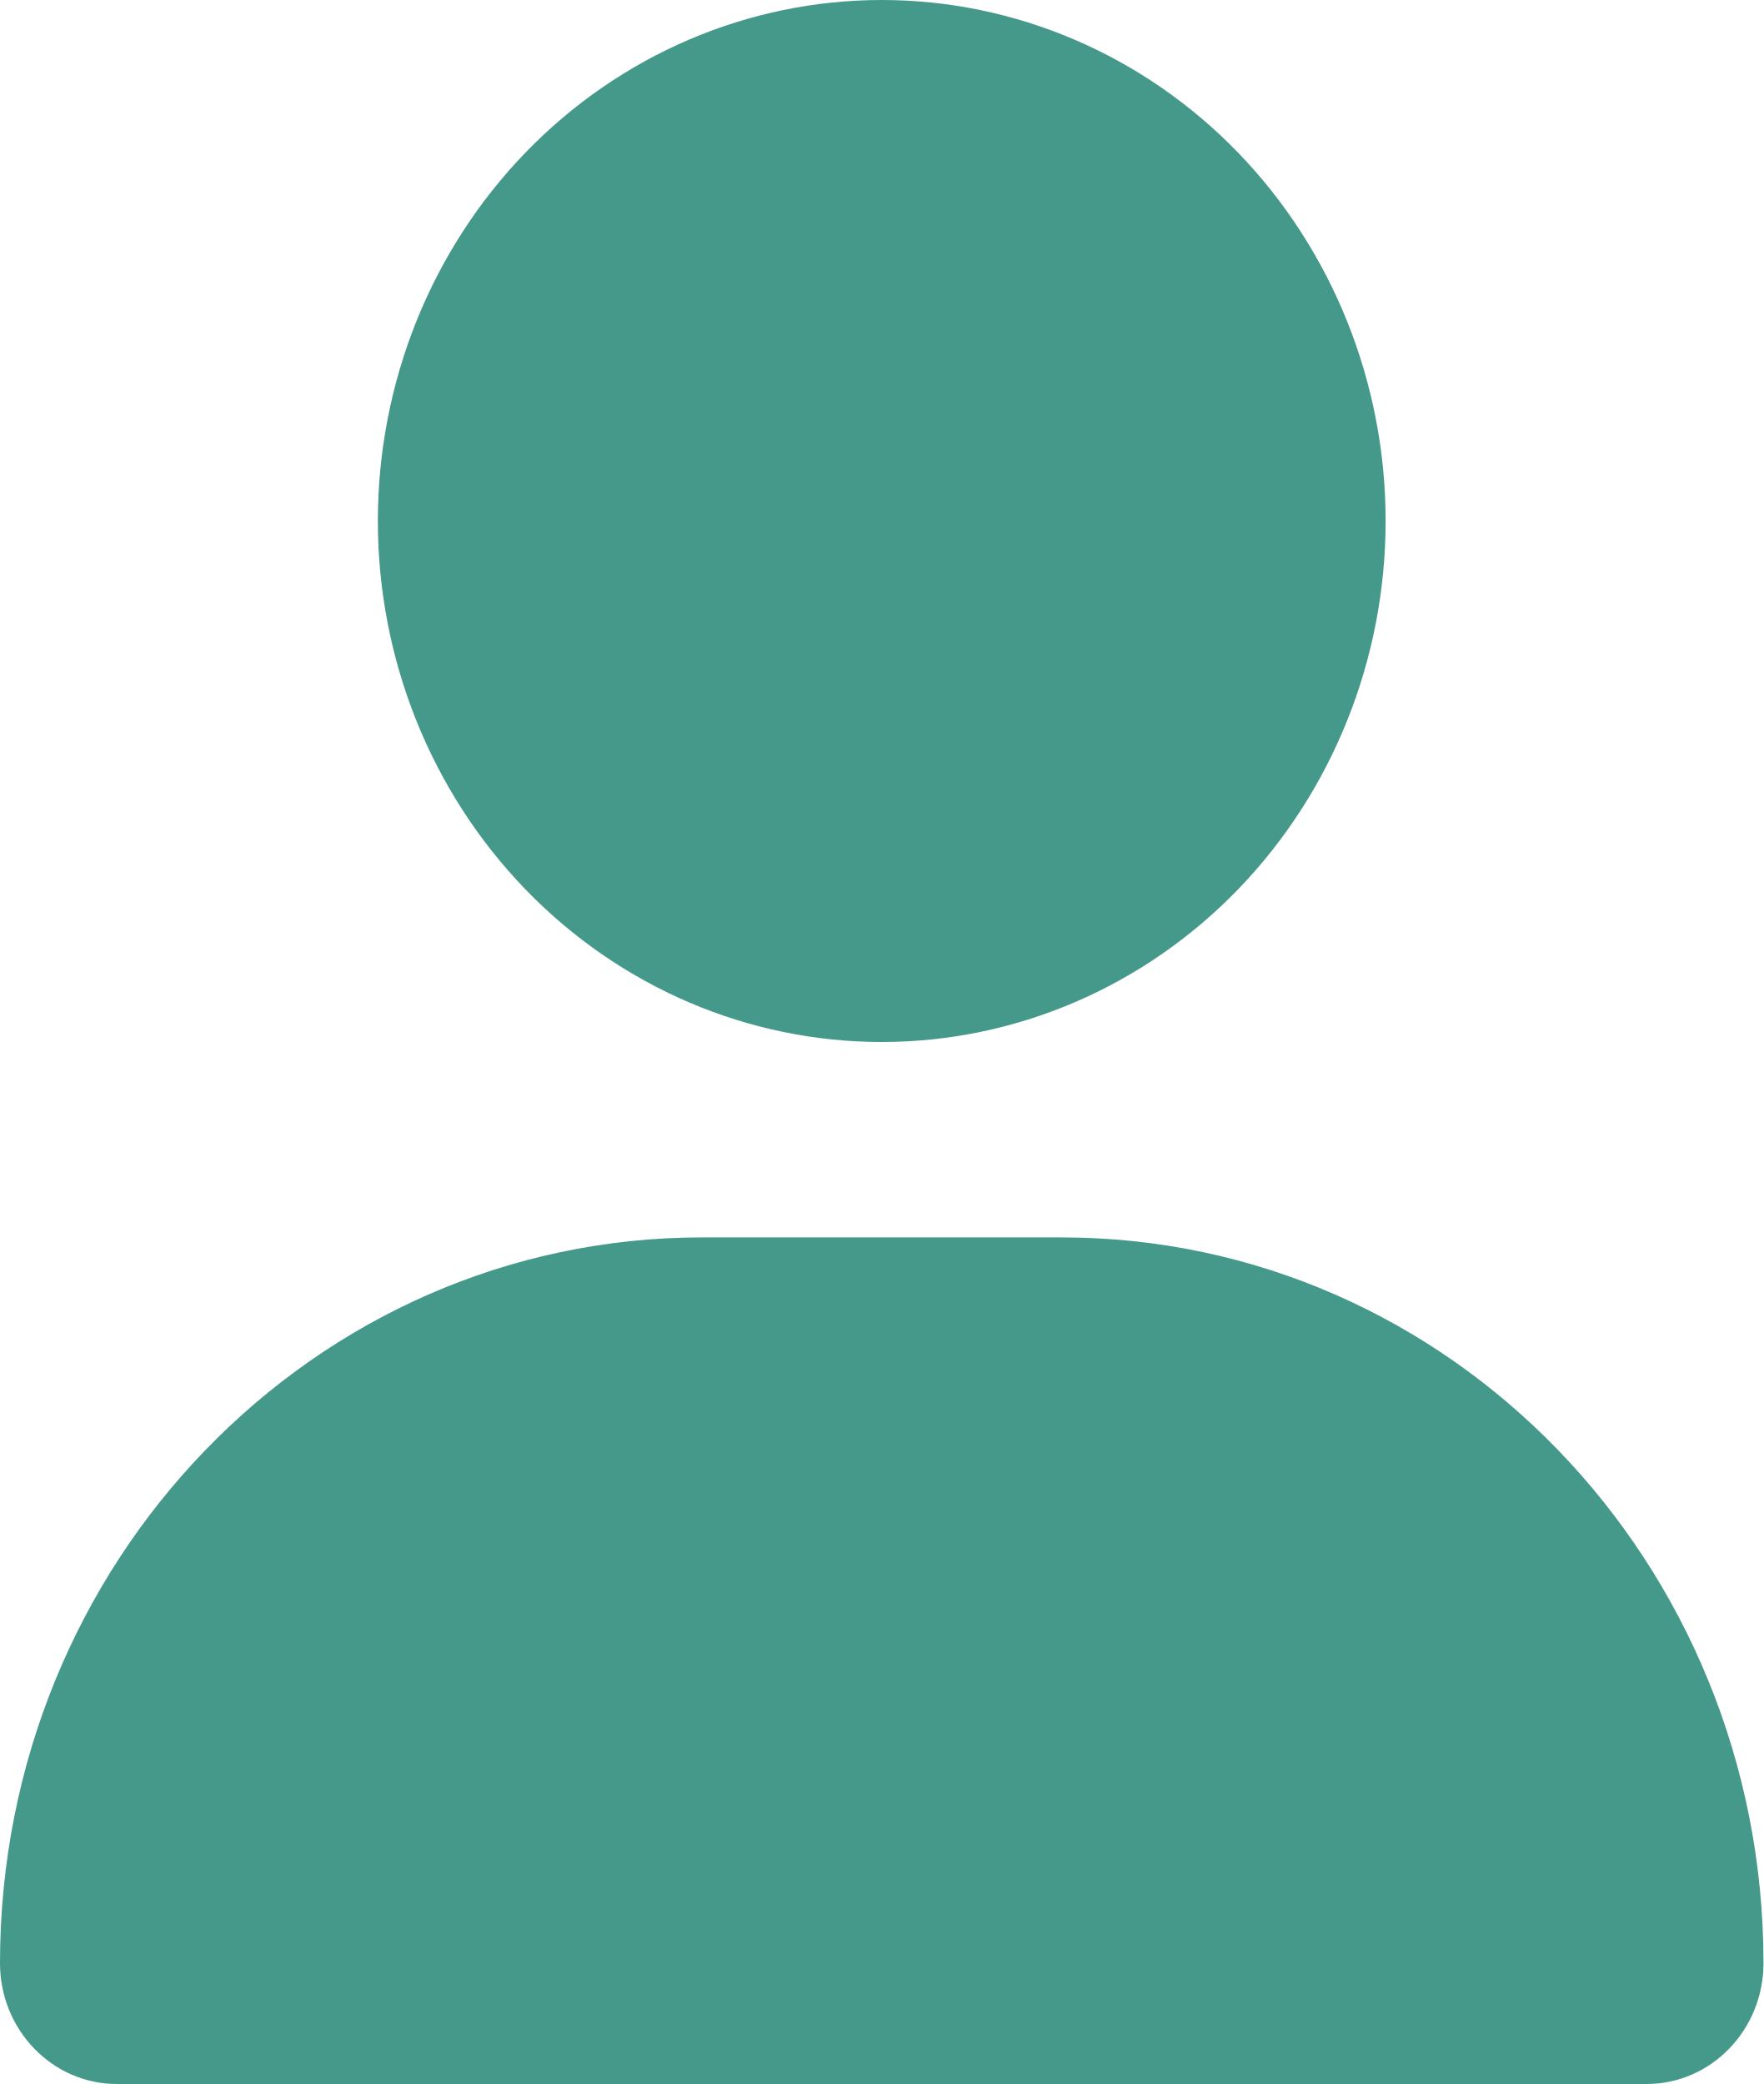
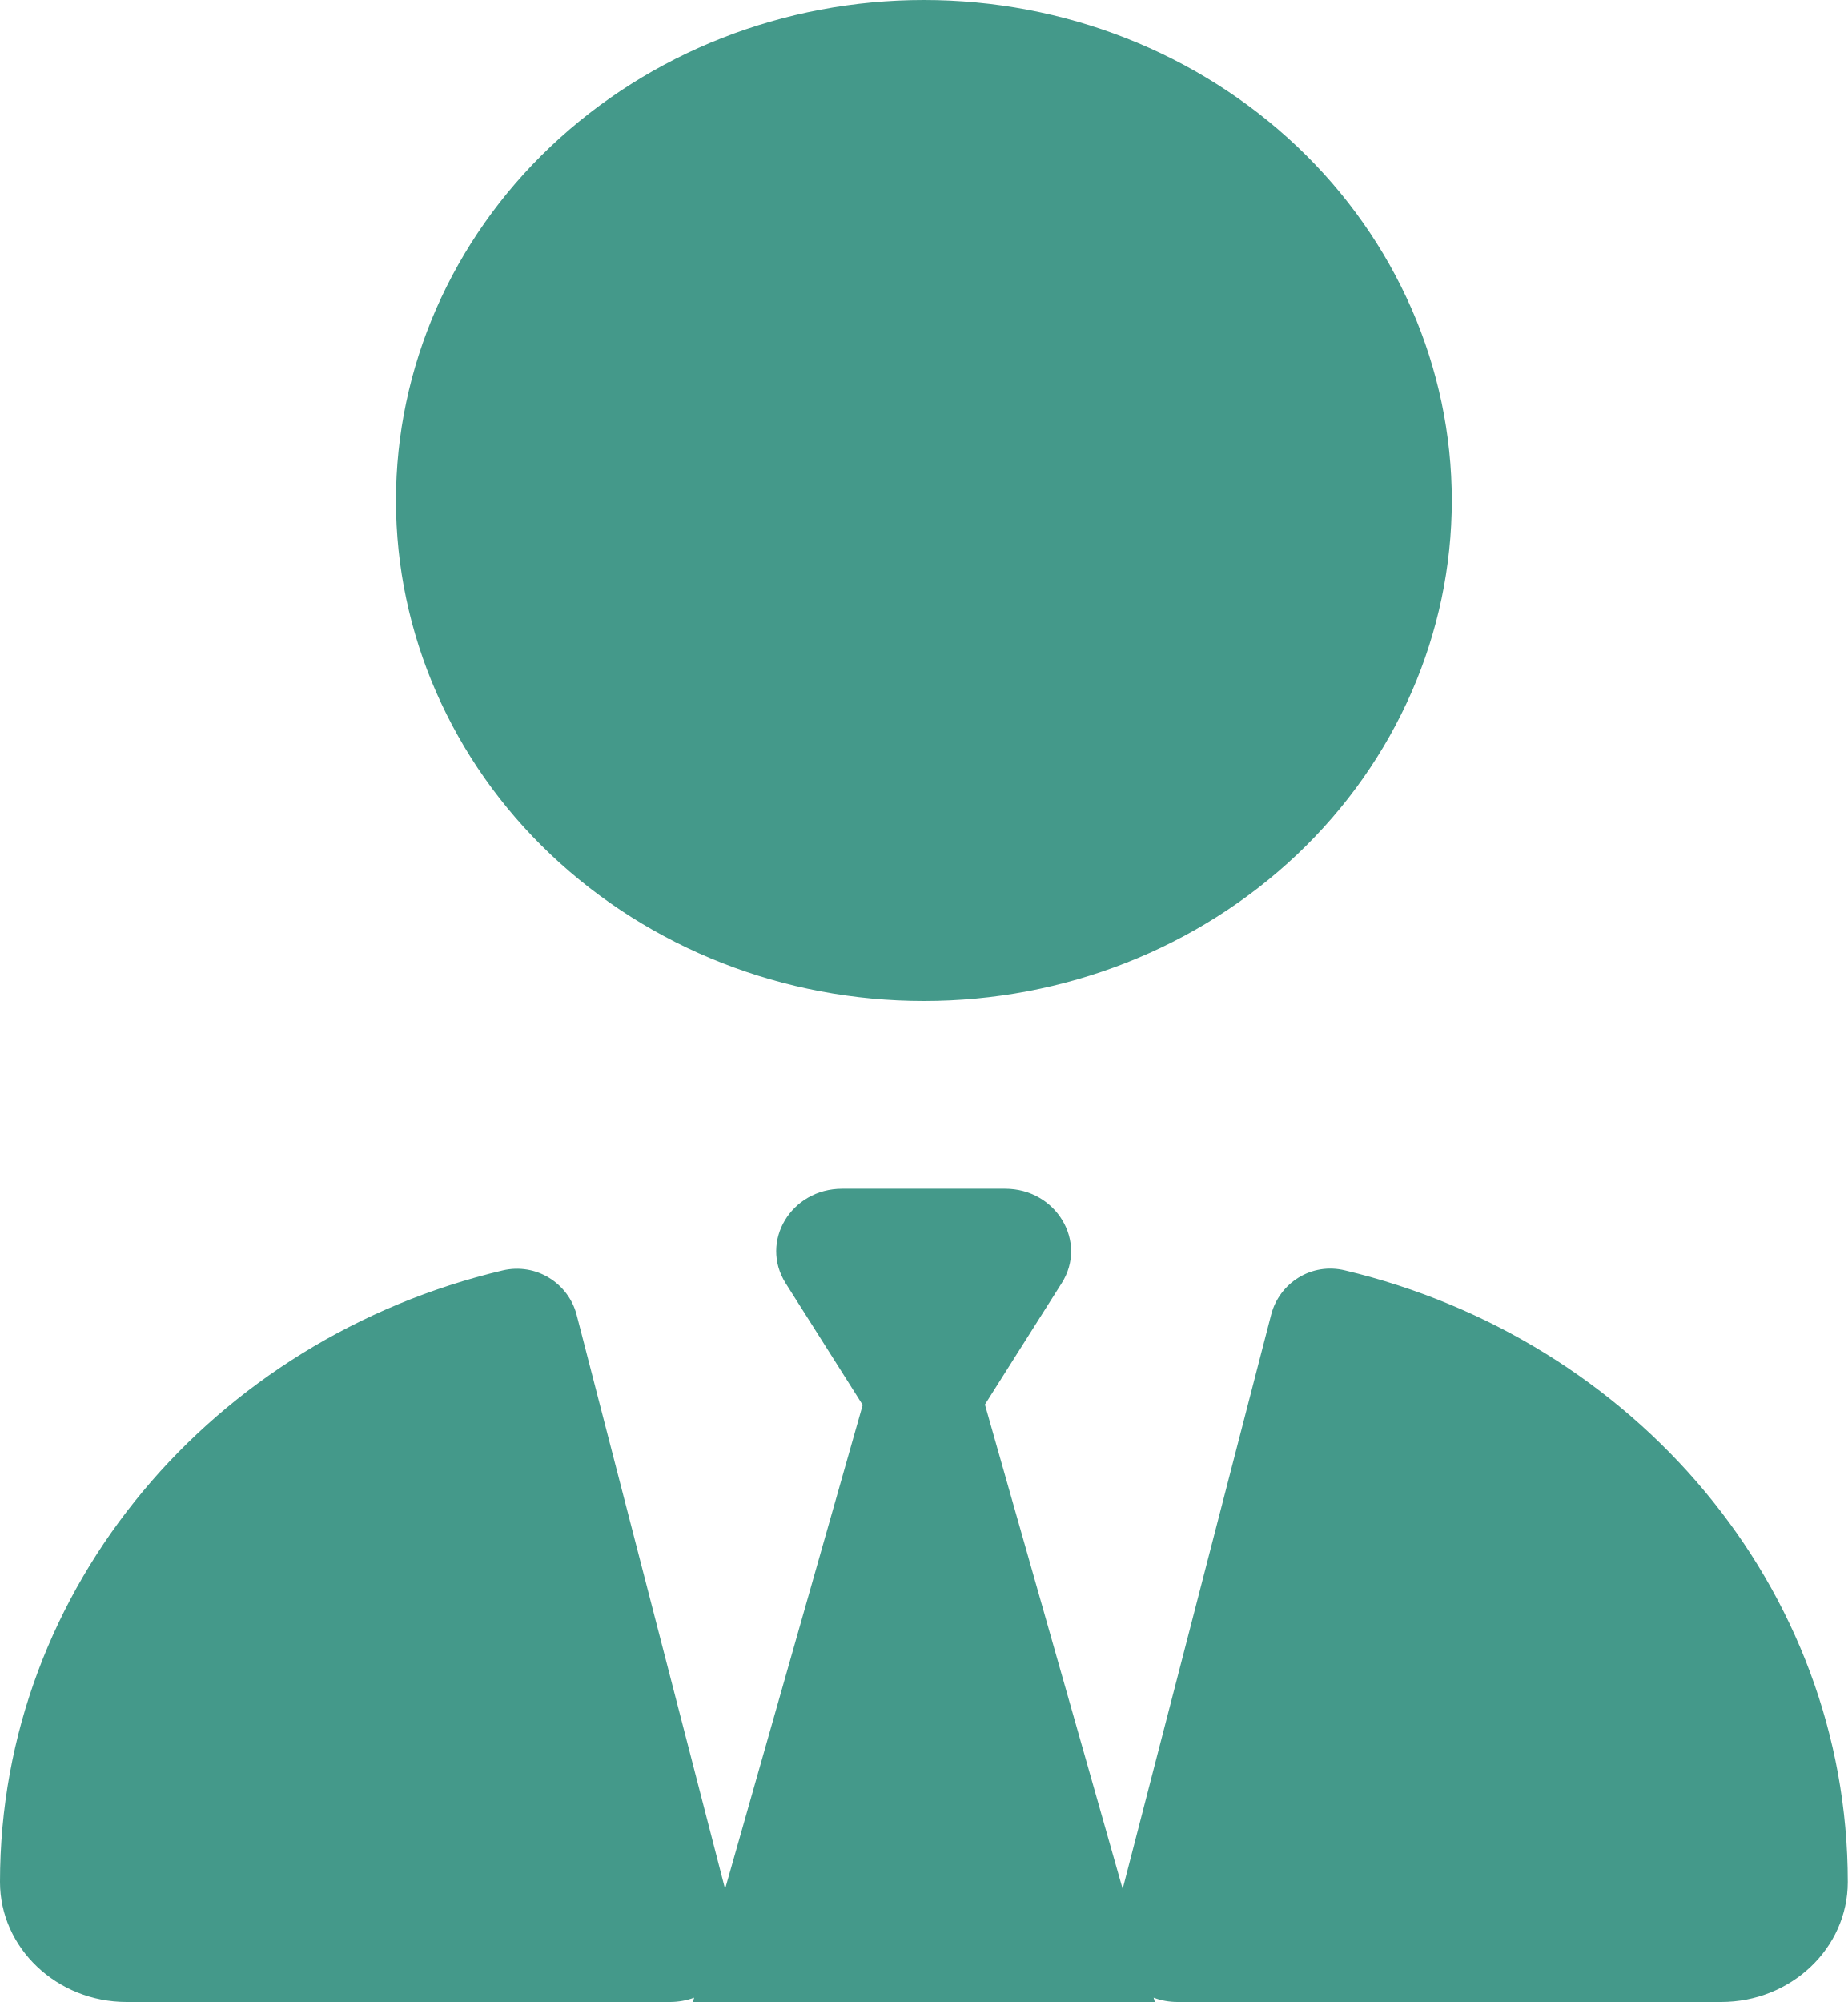
- <svg xmlns="http://www.w3.org/2000/svg" width="22" height="26" viewBox="0 0 22 26" fill="none">
-   <path d="M11 13C12.667 13 14.266 12.315 15.445 11.096C16.623 9.877 17.286 8.224 17.286 6.5C17.286 4.776 16.623 3.123 15.445 1.904C14.266 0.685 12.667 0 11 0C9.333 0 7.734 0.685 6.555 1.904C5.377 3.123 4.714 4.776 4.714 6.5C4.714 8.224 5.377 9.877 6.555 11.096C7.734 12.315 9.333 13 11 13ZM8.756 15.438C3.919 15.438 0 19.49 0 24.492C0 25.325 0.653 26 1.458 26H20.541C21.347 26 22 25.325 22 24.492C22 19.49 18.081 15.438 13.244 15.438H8.756Z" fill="#44998A" />
+ <svg xmlns="http://www.w3.org/2000/svg" width="24" height="26" viewBox="0 0 24 26" fill="none">
+   <path d="M12 13C10.181 13 8.437 12.315 7.151 11.096C5.865 9.877 5.143 8.224 5.143 6.5C5.143 4.776 5.865 3.123 7.151 1.904C8.437 0.685 10.181 0 12 0C13.819 0 15.563 0.685 16.849 1.904C18.135 3.123 18.857 4.776 18.857 6.5C18.857 8.224 18.135 9.877 16.849 11.096C15.563 12.315 13.819 13 12 13ZM11.202 18.241L10.205 16.666C9.863 16.123 10.275 15.438 10.939 15.438H12H13.055C13.72 15.438 14.132 16.128 13.789 16.666L12.793 18.241L14.582 24.532L16.511 17.073C16.618 16.661 17.036 16.392 17.47 16.499C21.225 17.393 24 20.612 24 24.441C24 25.304 23.261 26 22.355 26H15.295C15.182 26 15.08 25.98 14.984 25.944L15 26H9L9.016 25.944C8.92 25.98 8.812 26 8.705 26H1.645C0.739 26 0 25.299 0 24.441C0 20.607 2.78 17.387 6.53 16.499C6.964 16.397 7.382 16.666 7.489 17.073L9.418 24.532L11.207 18.241H11.202Z" fill="#44998A" />
</svg>
